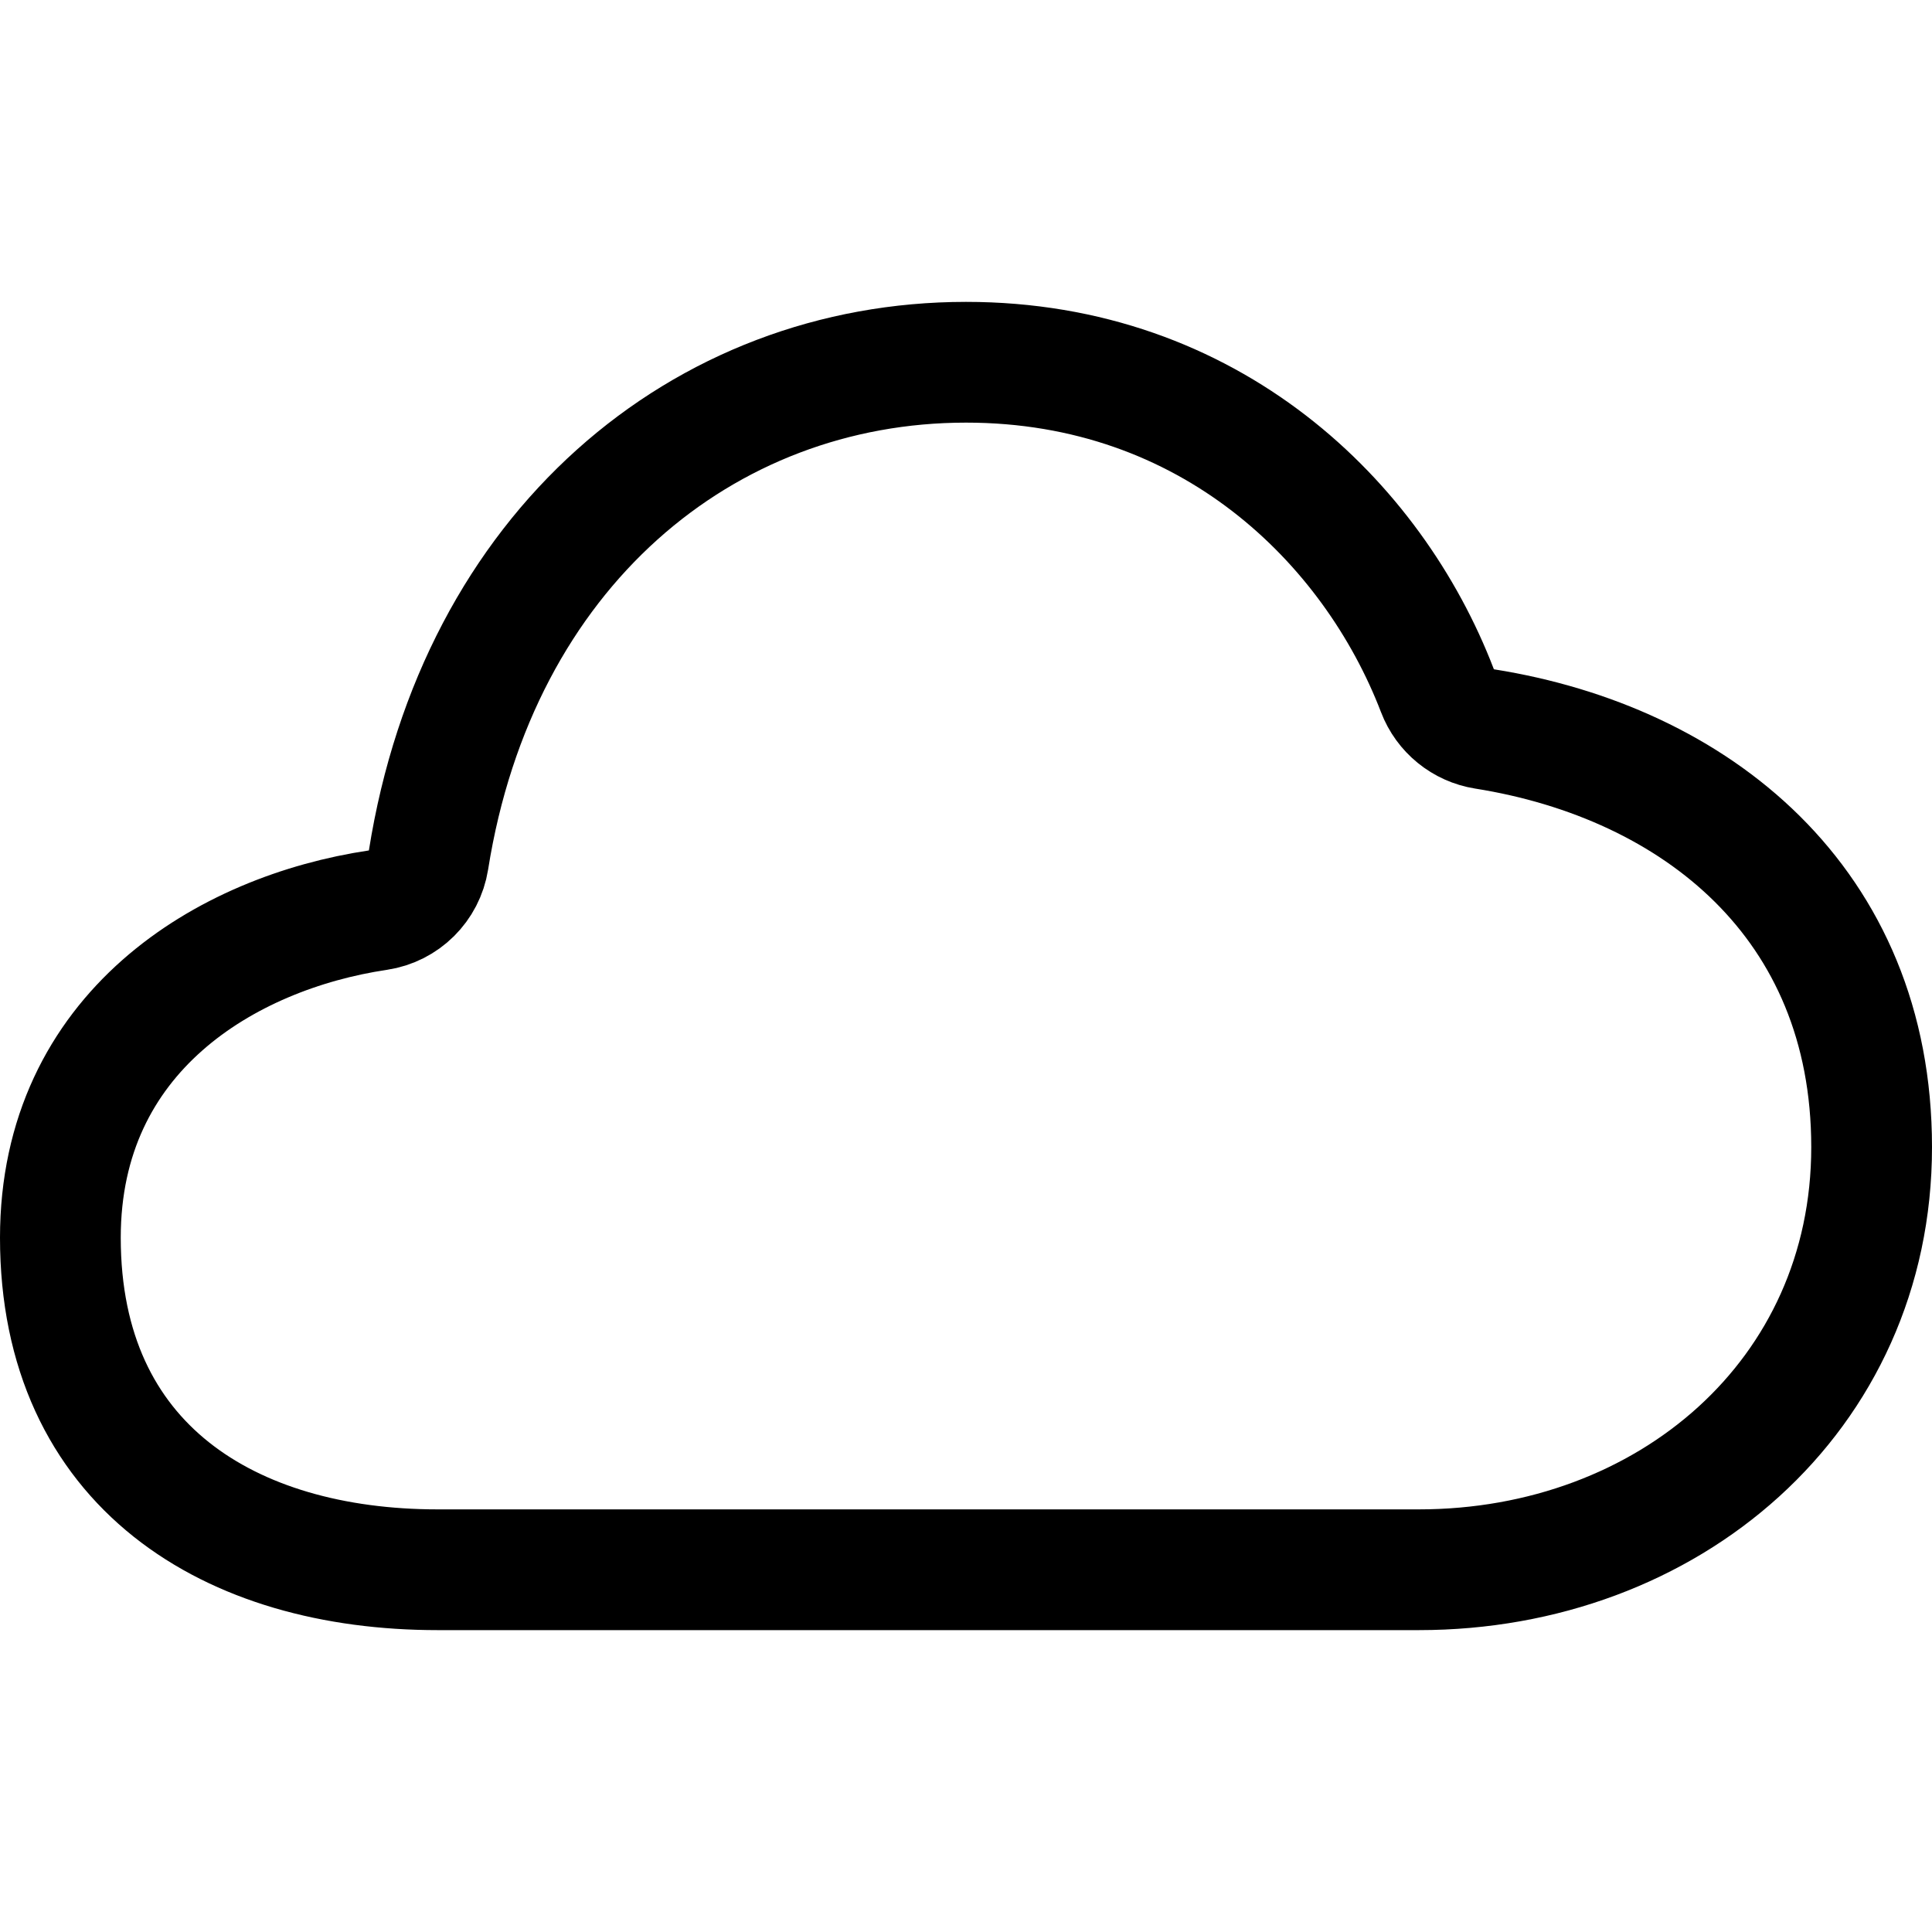
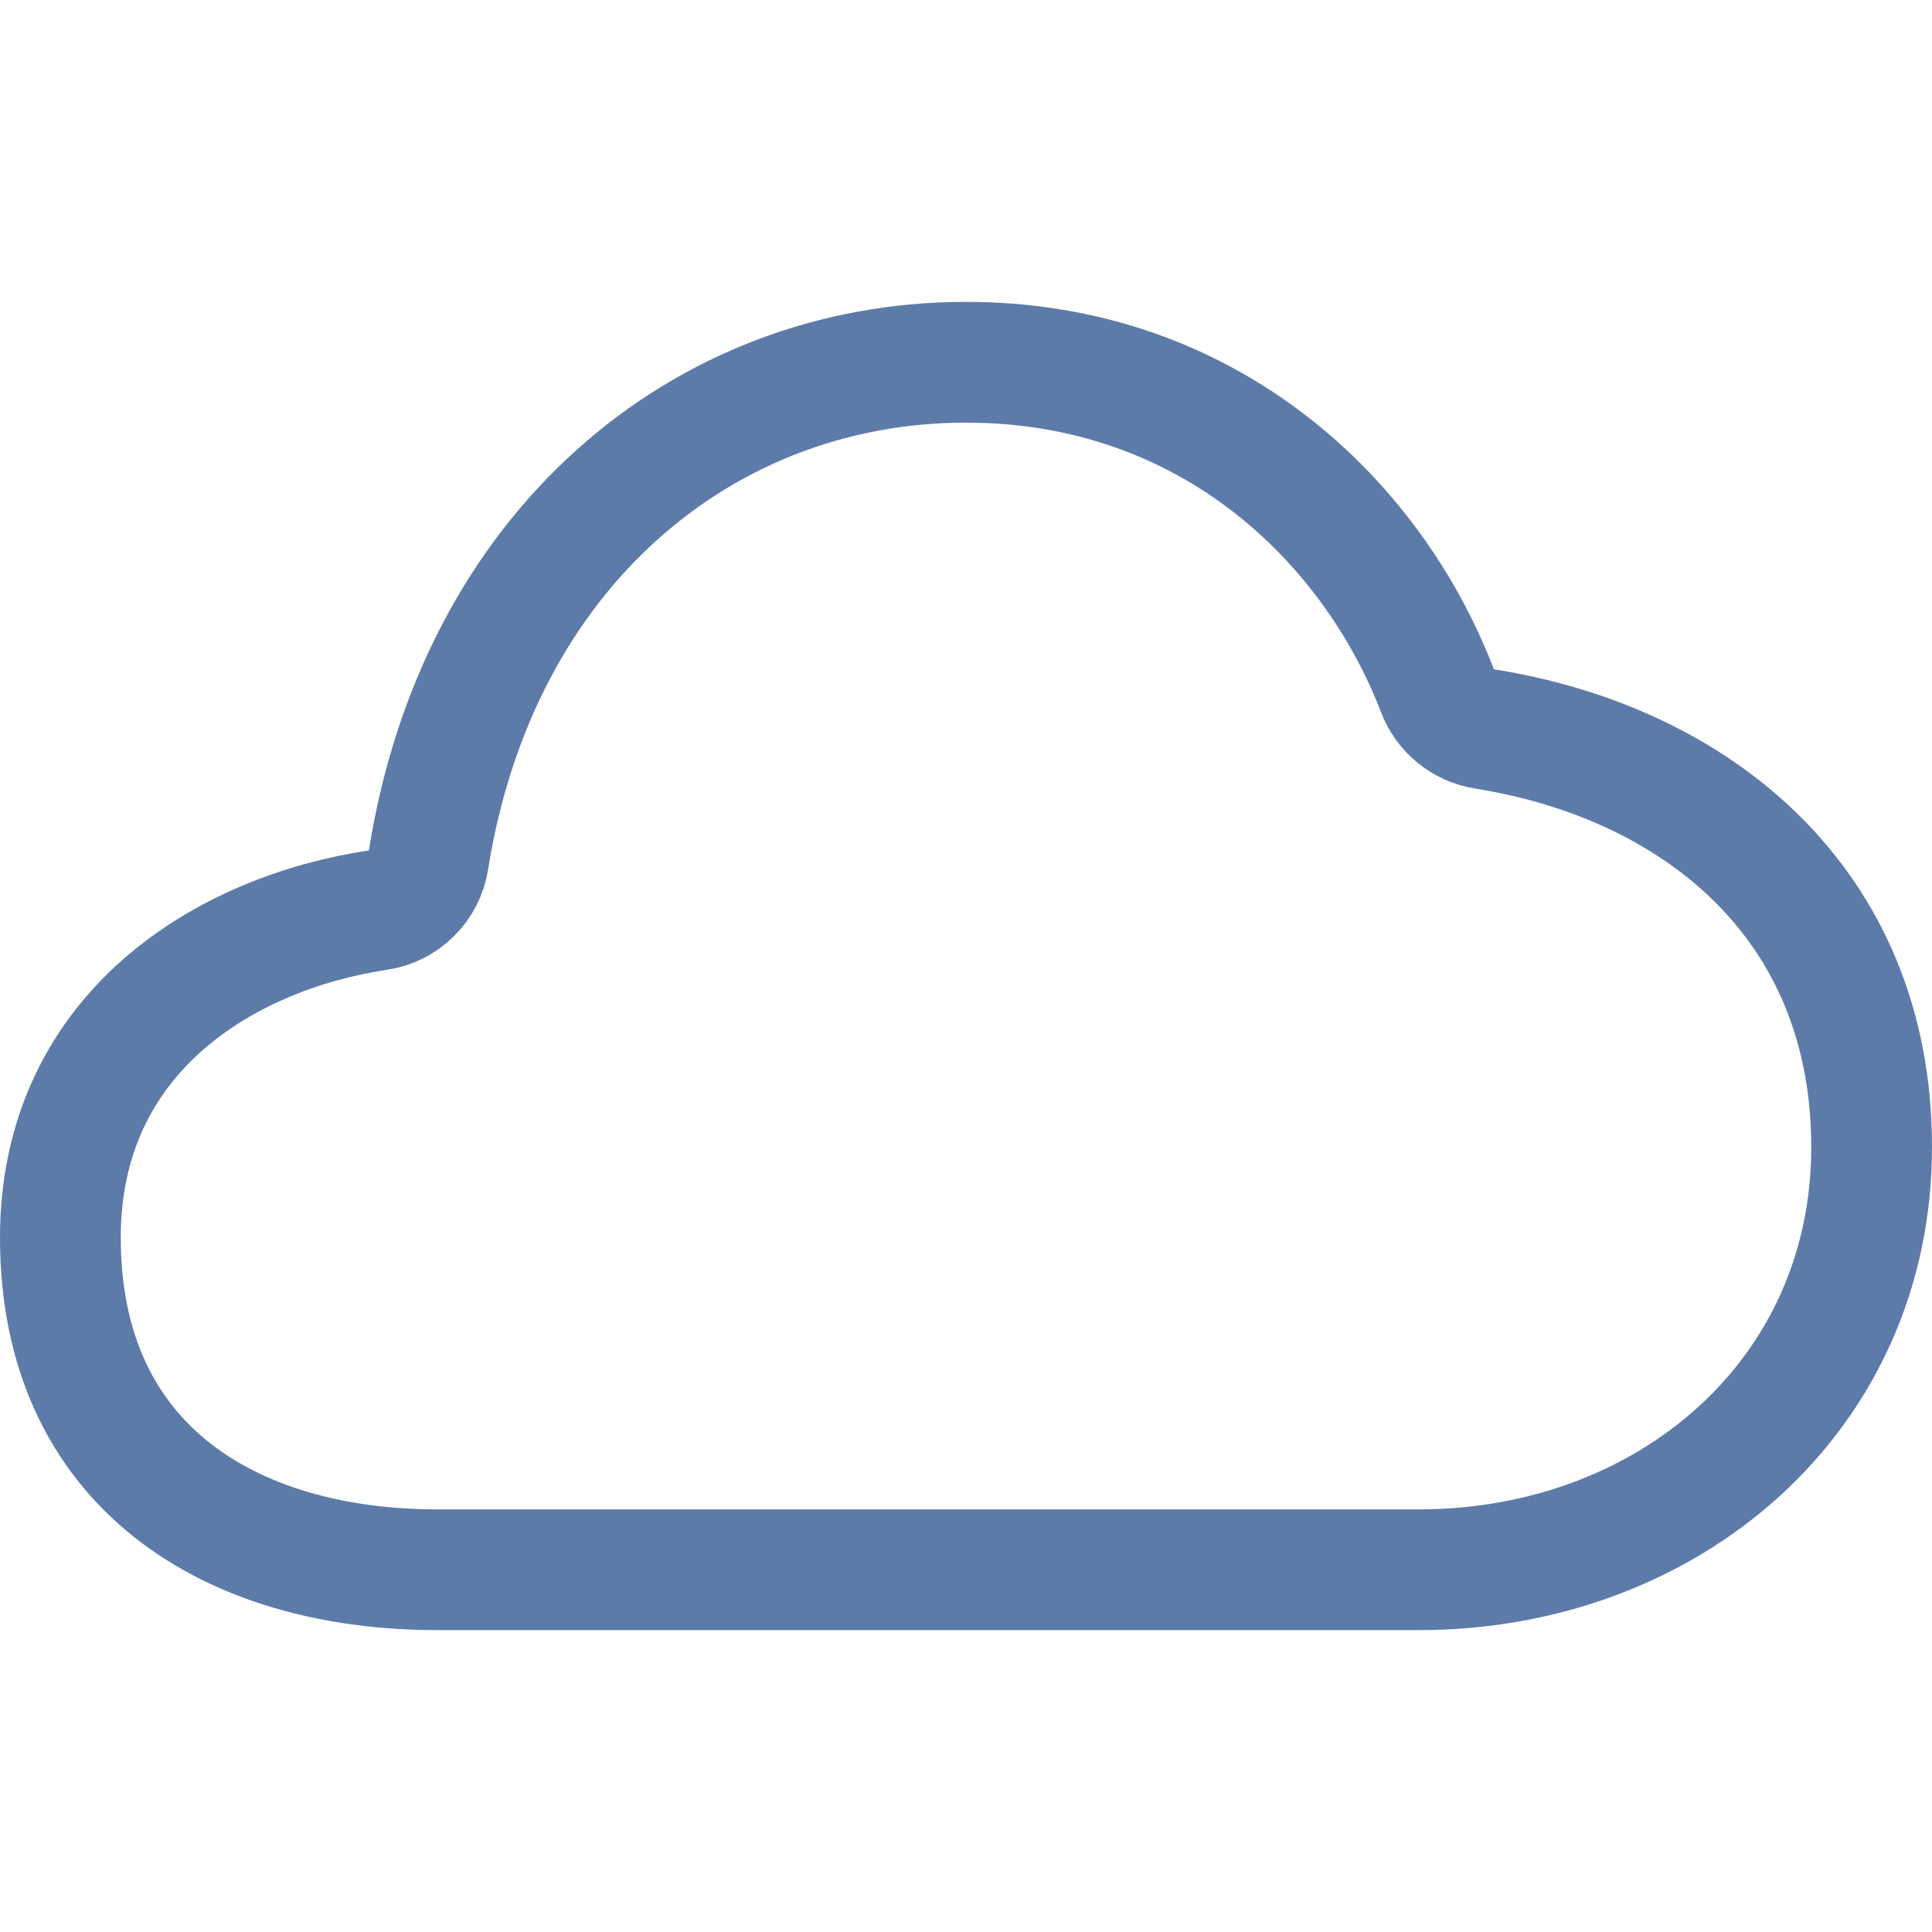
<svg xmlns="http://www.w3.org/2000/svg" class="ionicon" viewBox="0 0 512 512">
-   <path d="M100.18 241.19a15.93 15.93 0 0013.37-13.25C126.6 145.59 186.34 96 256 96c64.69 0 107.79 42.36 124.92 87a16.11 16.11 0 0012.53 10.18C449.36 202.06 496 239.21 496 304c0 66-54 112-120 112H116c-55 0-100-27.44-100-88 0-54.43 43.89-80.81 84.18-86.81z" fill="none" stroke="currentColor" stroke-linejoin="round" stroke-width="32" />
+   <path d="M100.18 241.19a15.93 15.93 0 0013.37-13.25C126.6 145.59 186.34 96 256 96c64.69 0 107.79 42.36 124.92 87a16.11 16.11 0 0012.53 10.18C449.36 202.06 496 239.21 496 304c0 66-54 112-120 112H116c-55 0-100-27.44-100-88 0-54.43 43.89-80.81 84.18-86.81z" fill="none" stroke="#5D7BA8" stroke-linejoin="round" stroke-width="32" />
</svg>
